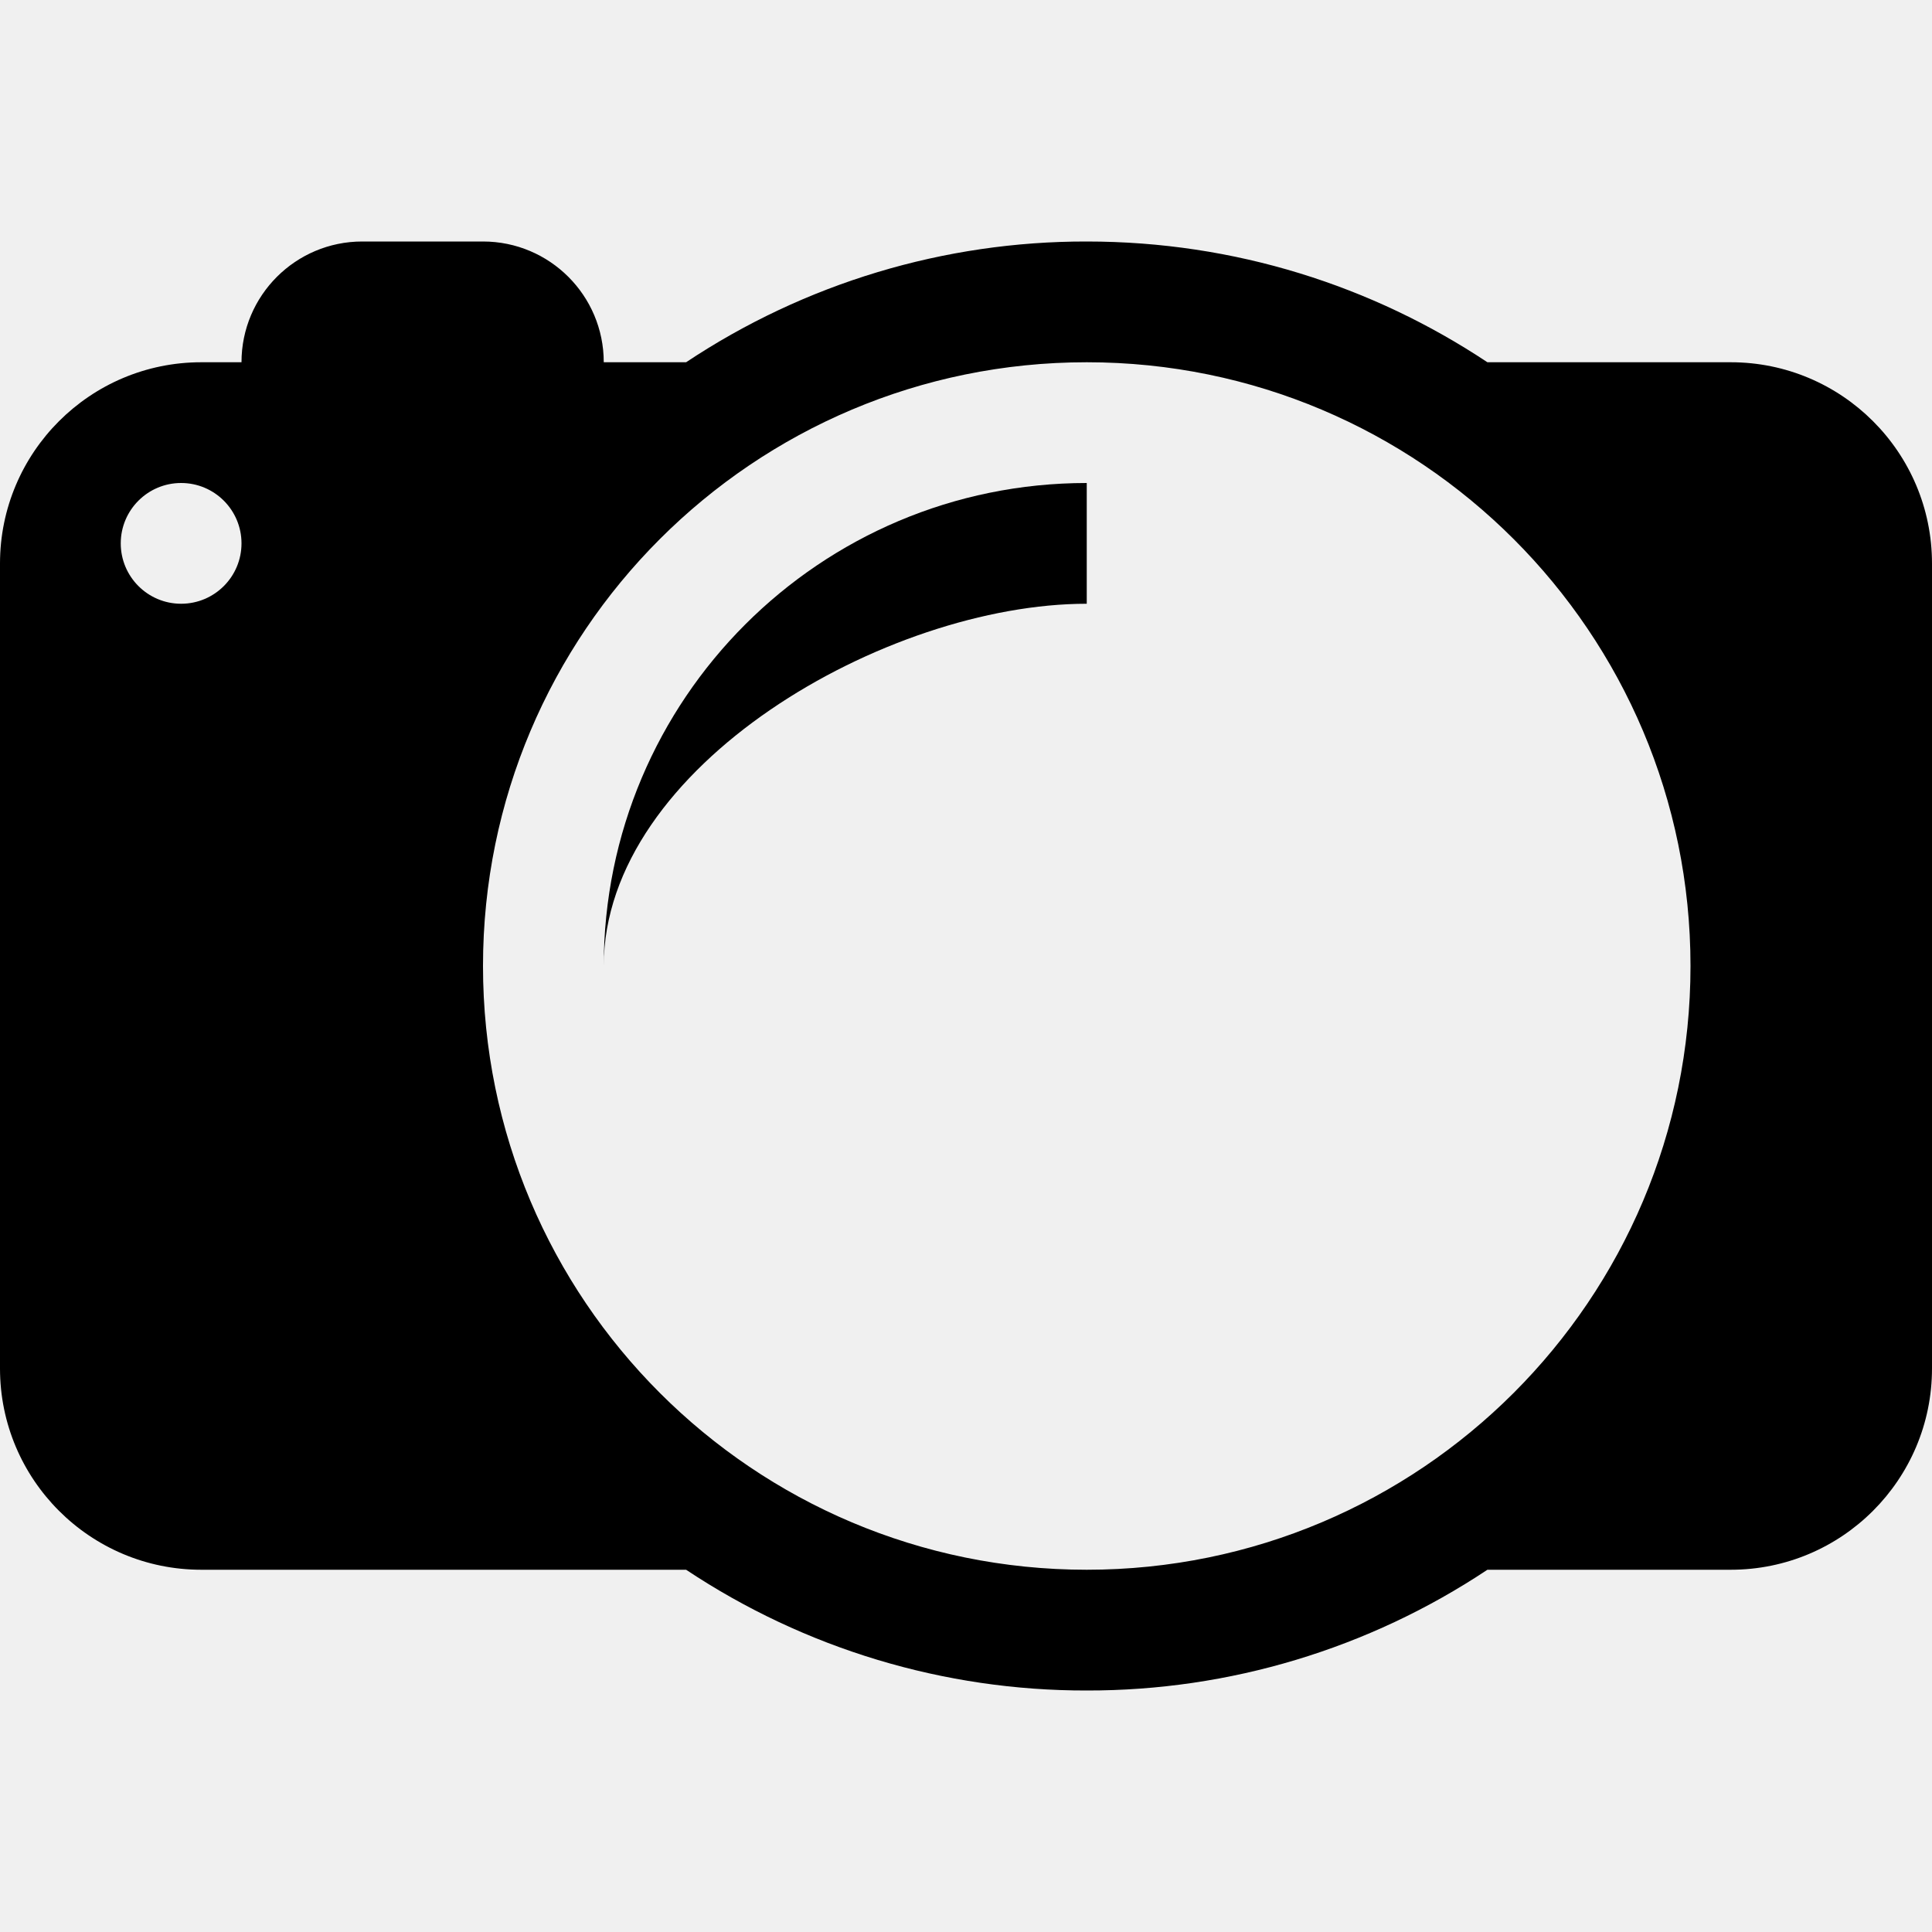
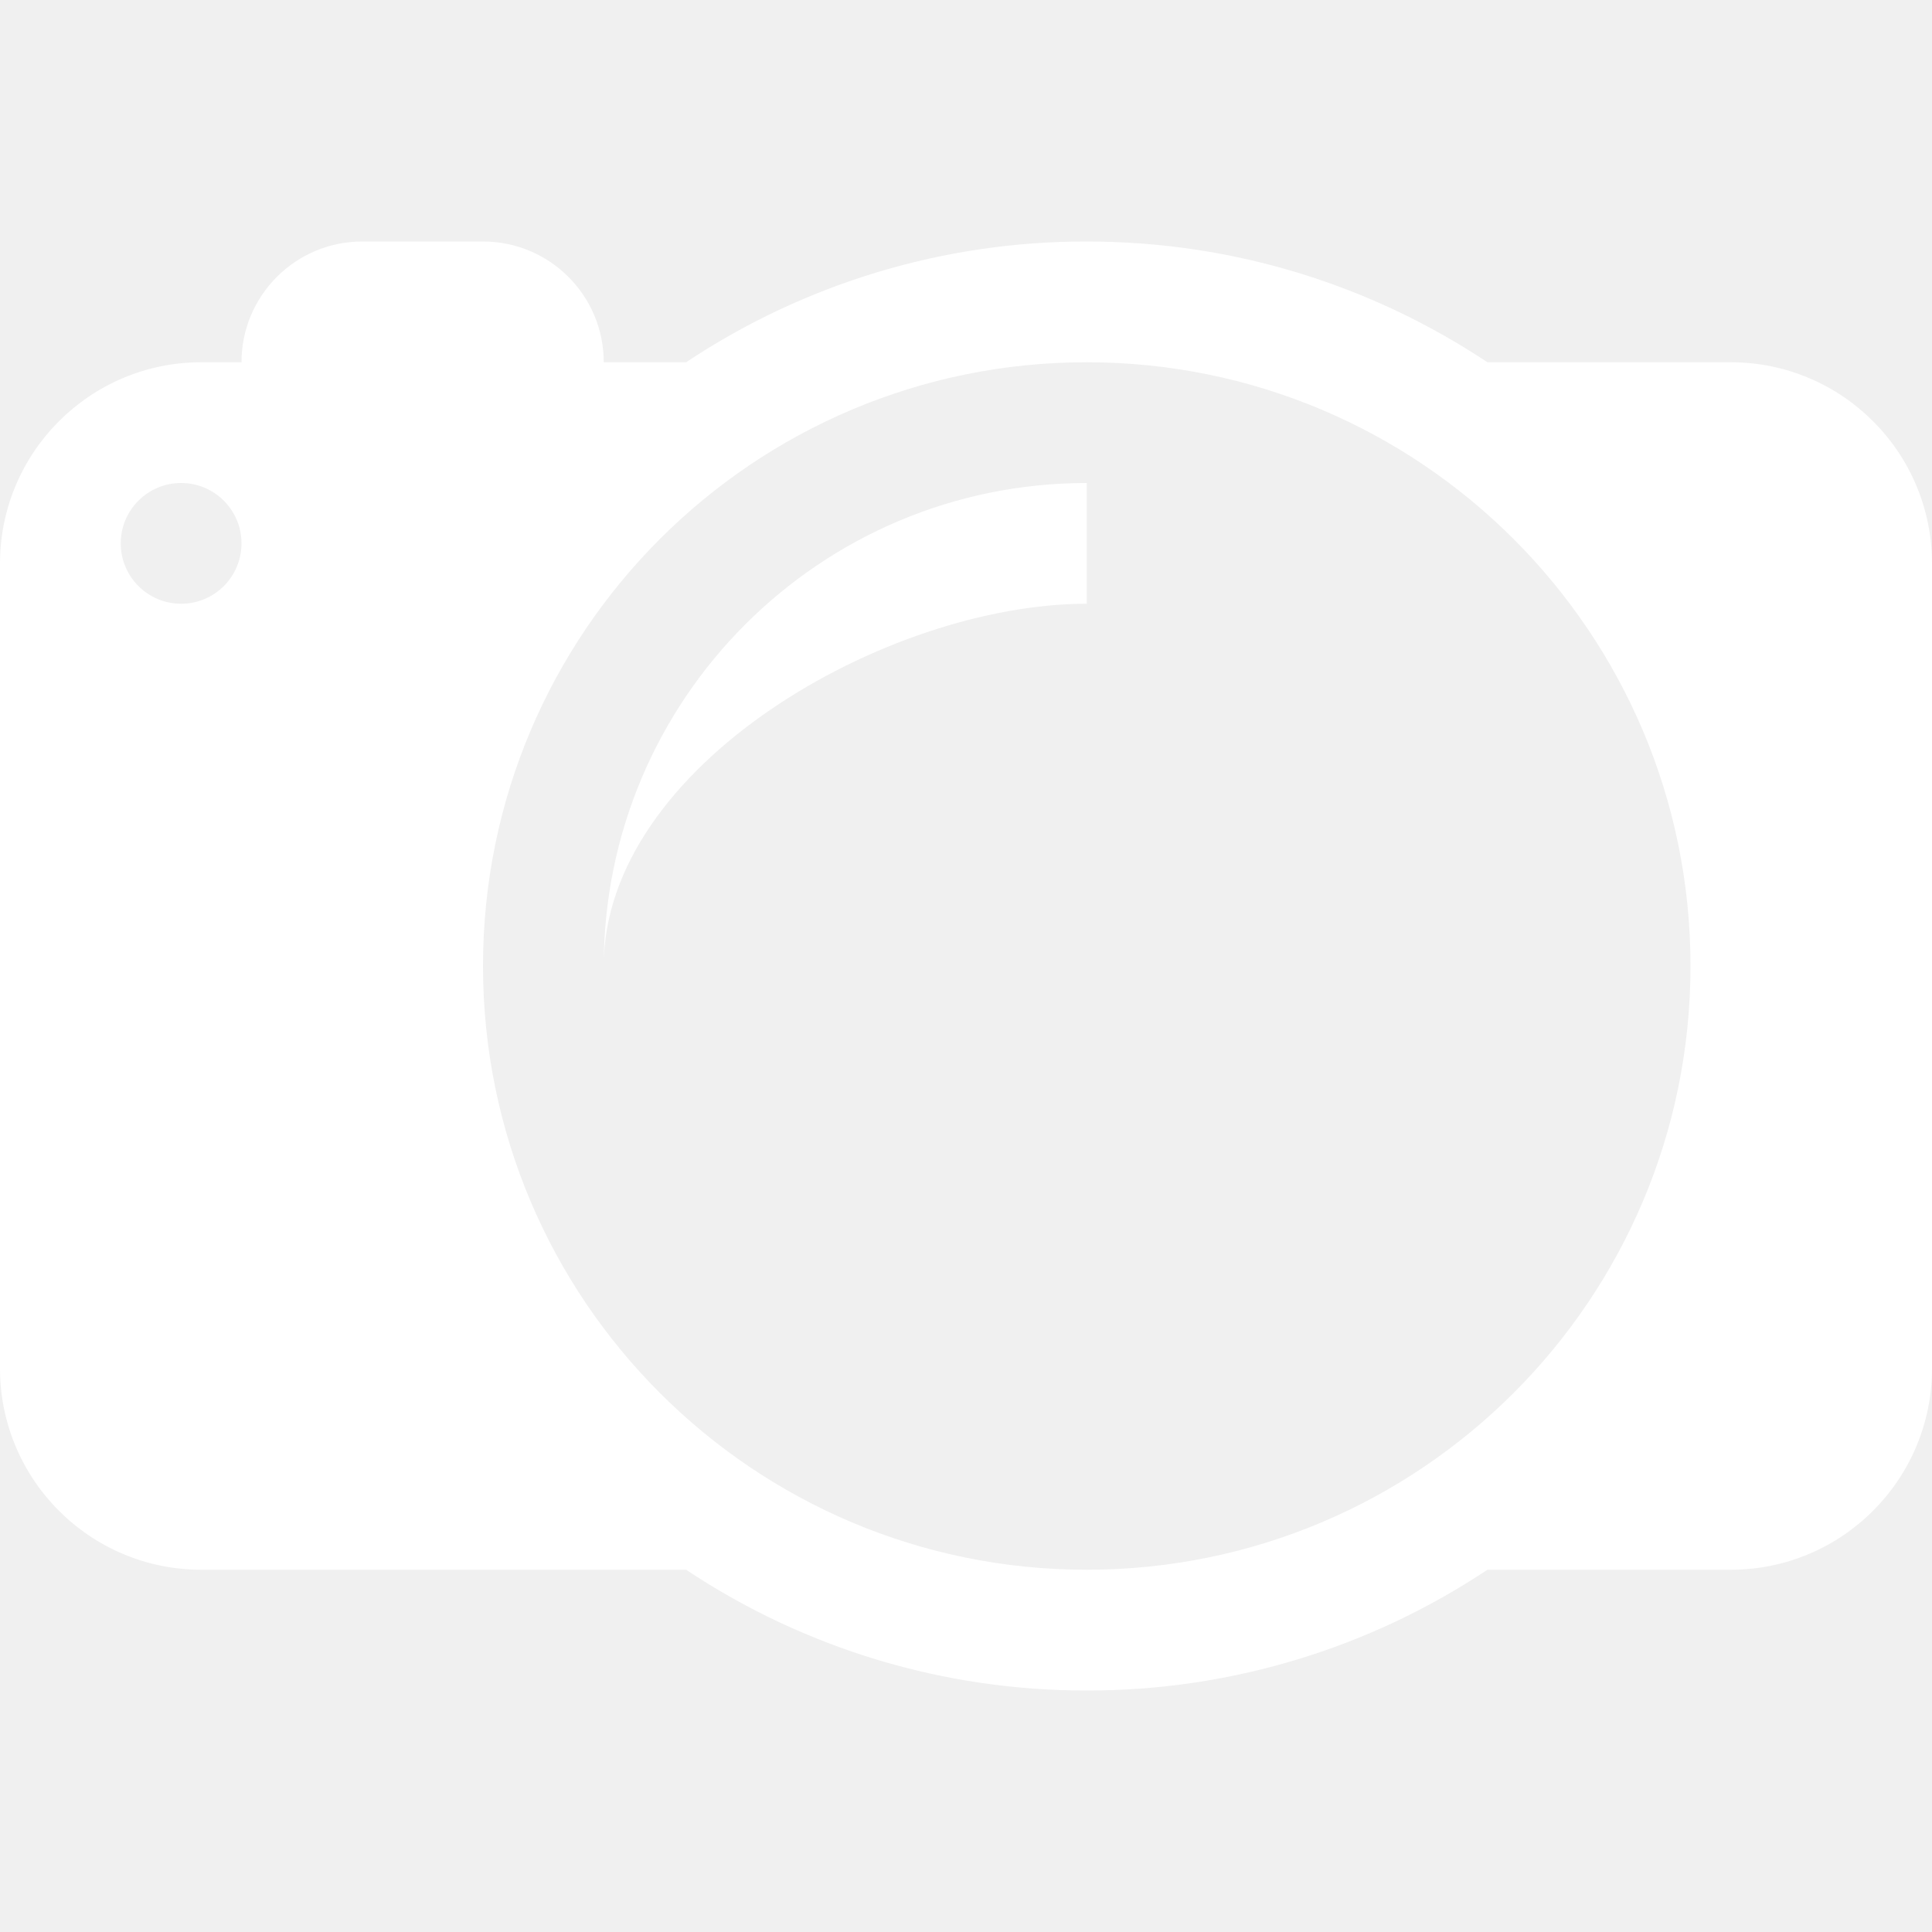
- <svg xmlns="http://www.w3.org/2000/svg" width="16" height="16" fill="currentColor" class="bi bi-camera2" viewBox="0 0 16 16">
+ <svg xmlns="http://www.w3.org/2000/svg" width="16" height="16" fill="#fff" class="bi bi-camera2" viewBox="0 0 16 16">
  <path d="M5 8c0-1.657 2.343-3 4-3V4a4 4 0 0 0-4 4" />
  <path d="M12.318 3h2.015C15.253 3 16 3.746 16 4.667v6.666c0 .92-.746 1.667-1.667 1.667h-2.015A5.97 5.97 0 0 1 9 14a5.97 5.97 0 0 1-3.318-1H1.667C.747 13 0 12.254 0 11.333V4.667C0 3.747.746 3 1.667 3H2a1 1 0 0 1 1-1h1a1 1 0 0 1 1 1h.682A5.97 5.97 0 0 1 9 2c1.227 0 2.367.368 3.318 1M2 4.5a.5.5 0 1 0-1 0 .5.5 0 0 0 1 0M14 8A5 5 0 1 0 4 8a5 5 0 0 0 10 0" />
</svg>
